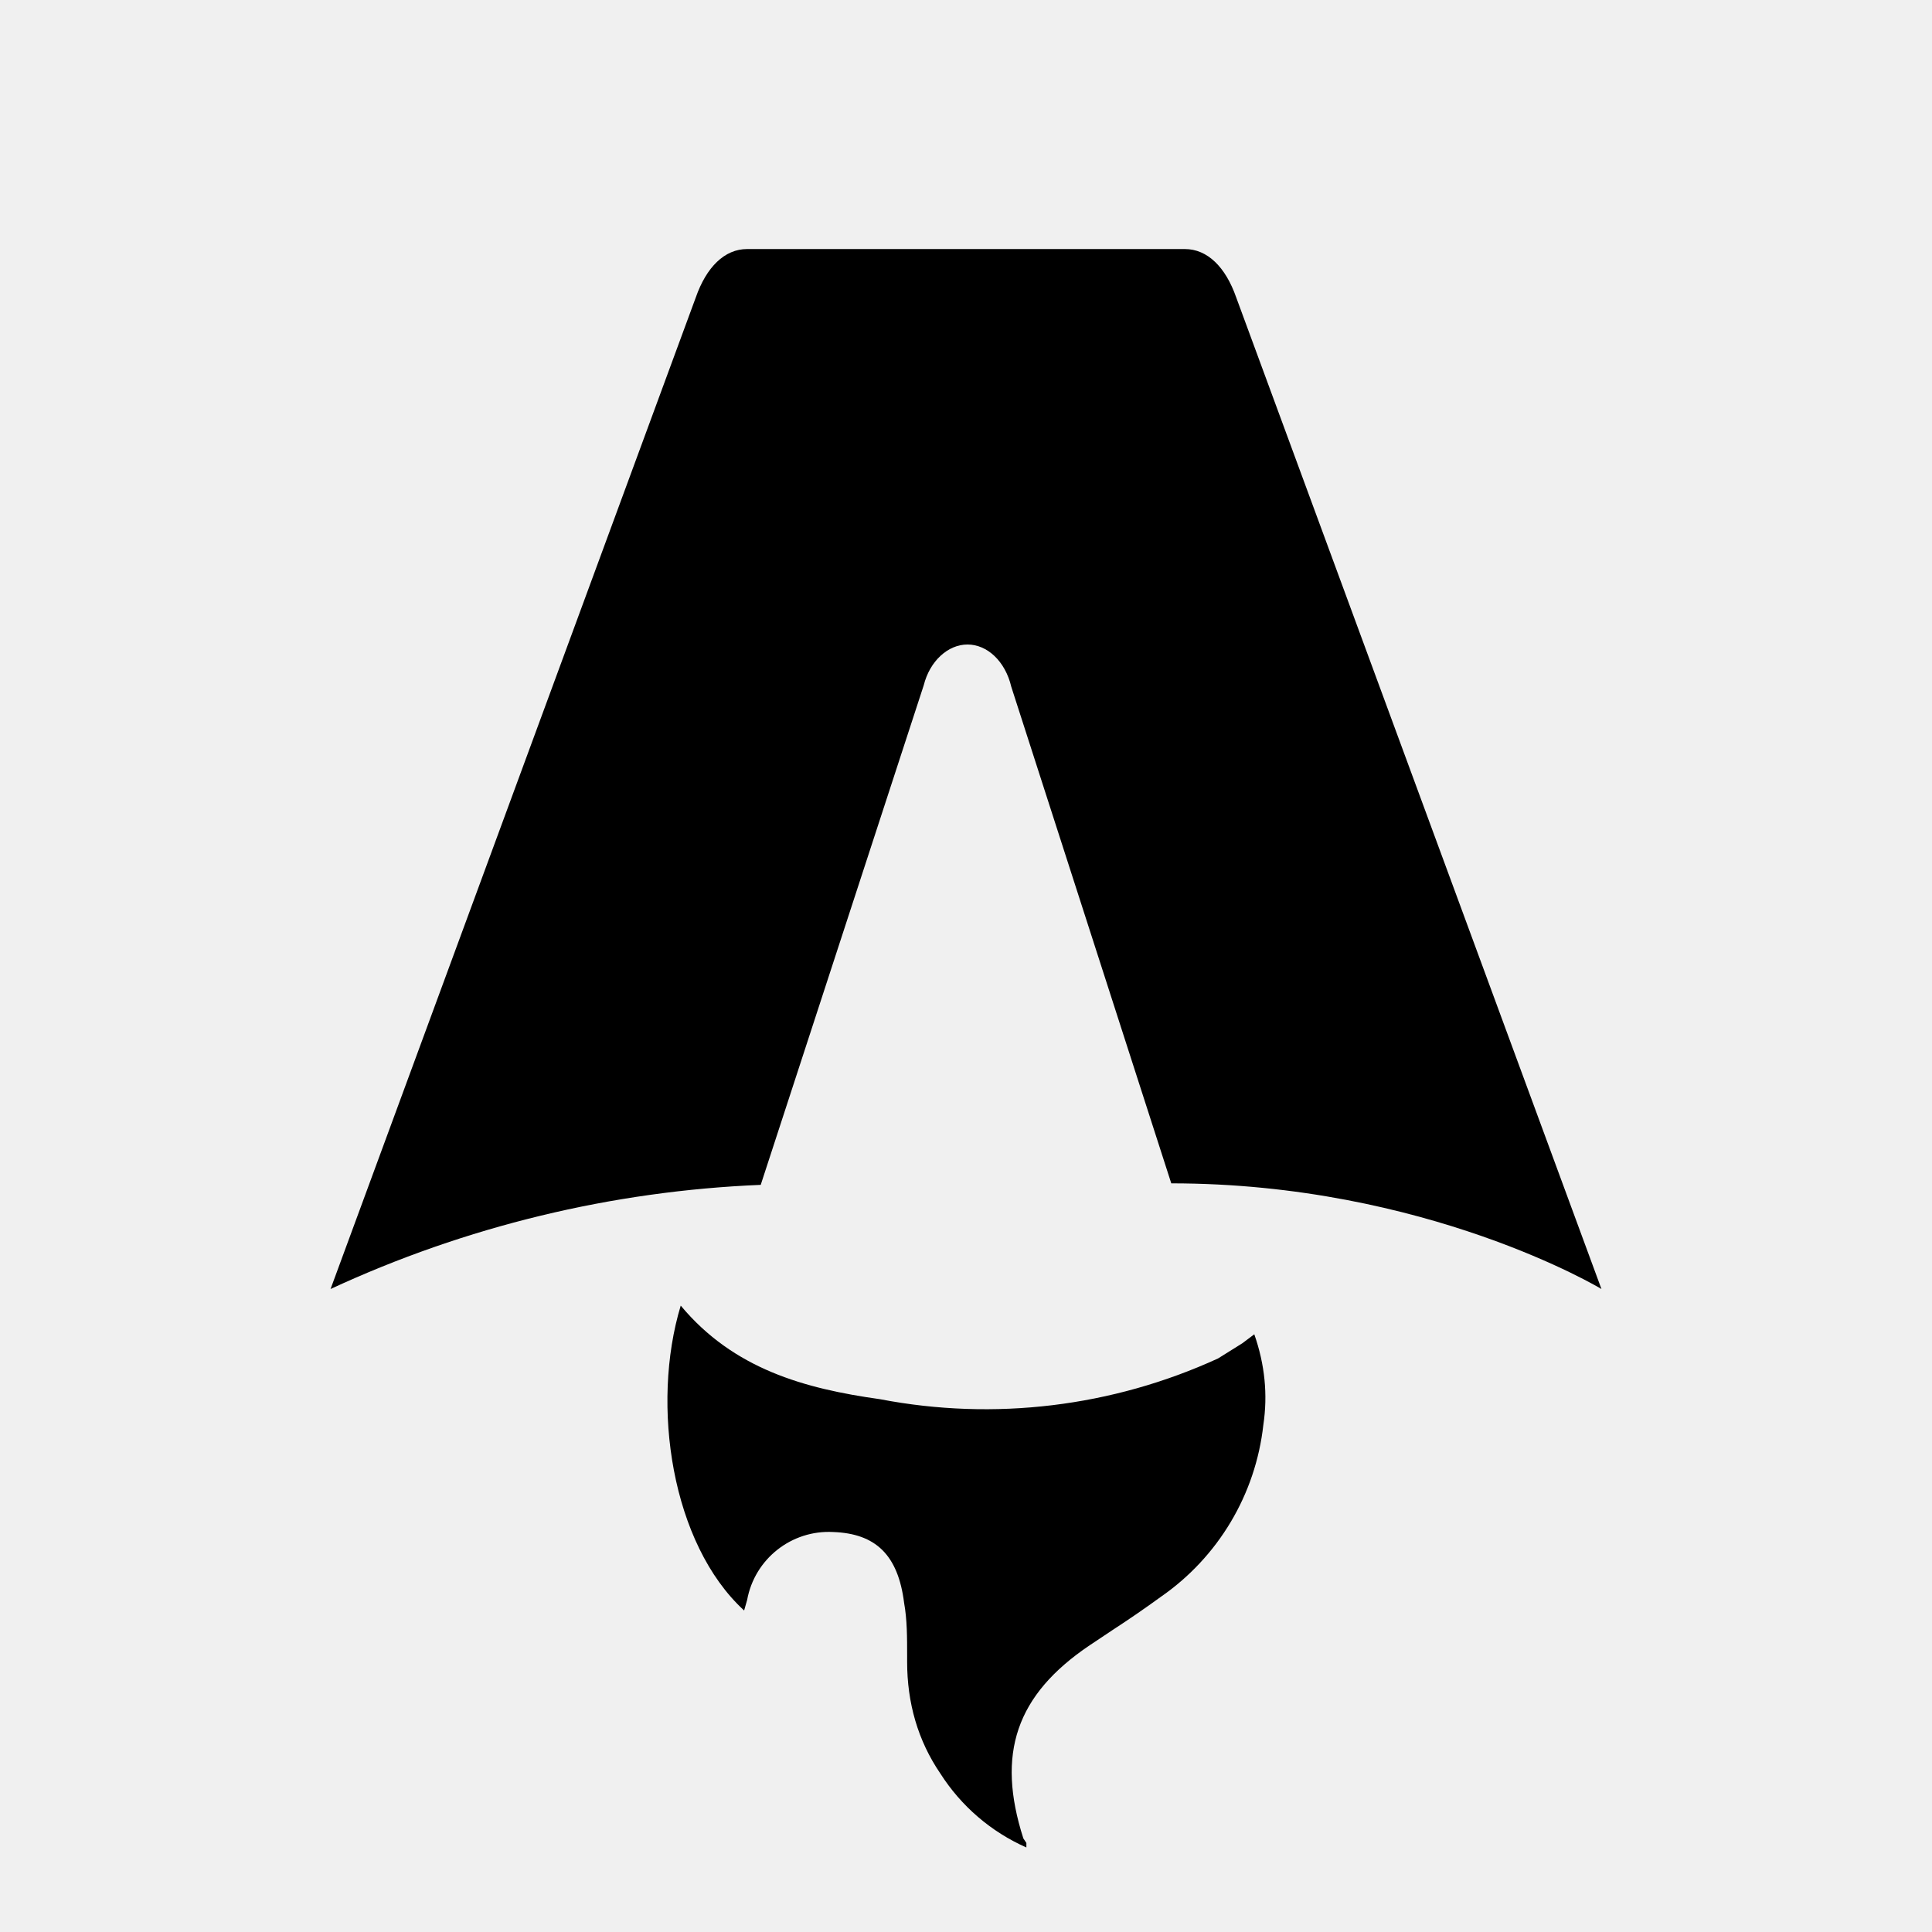
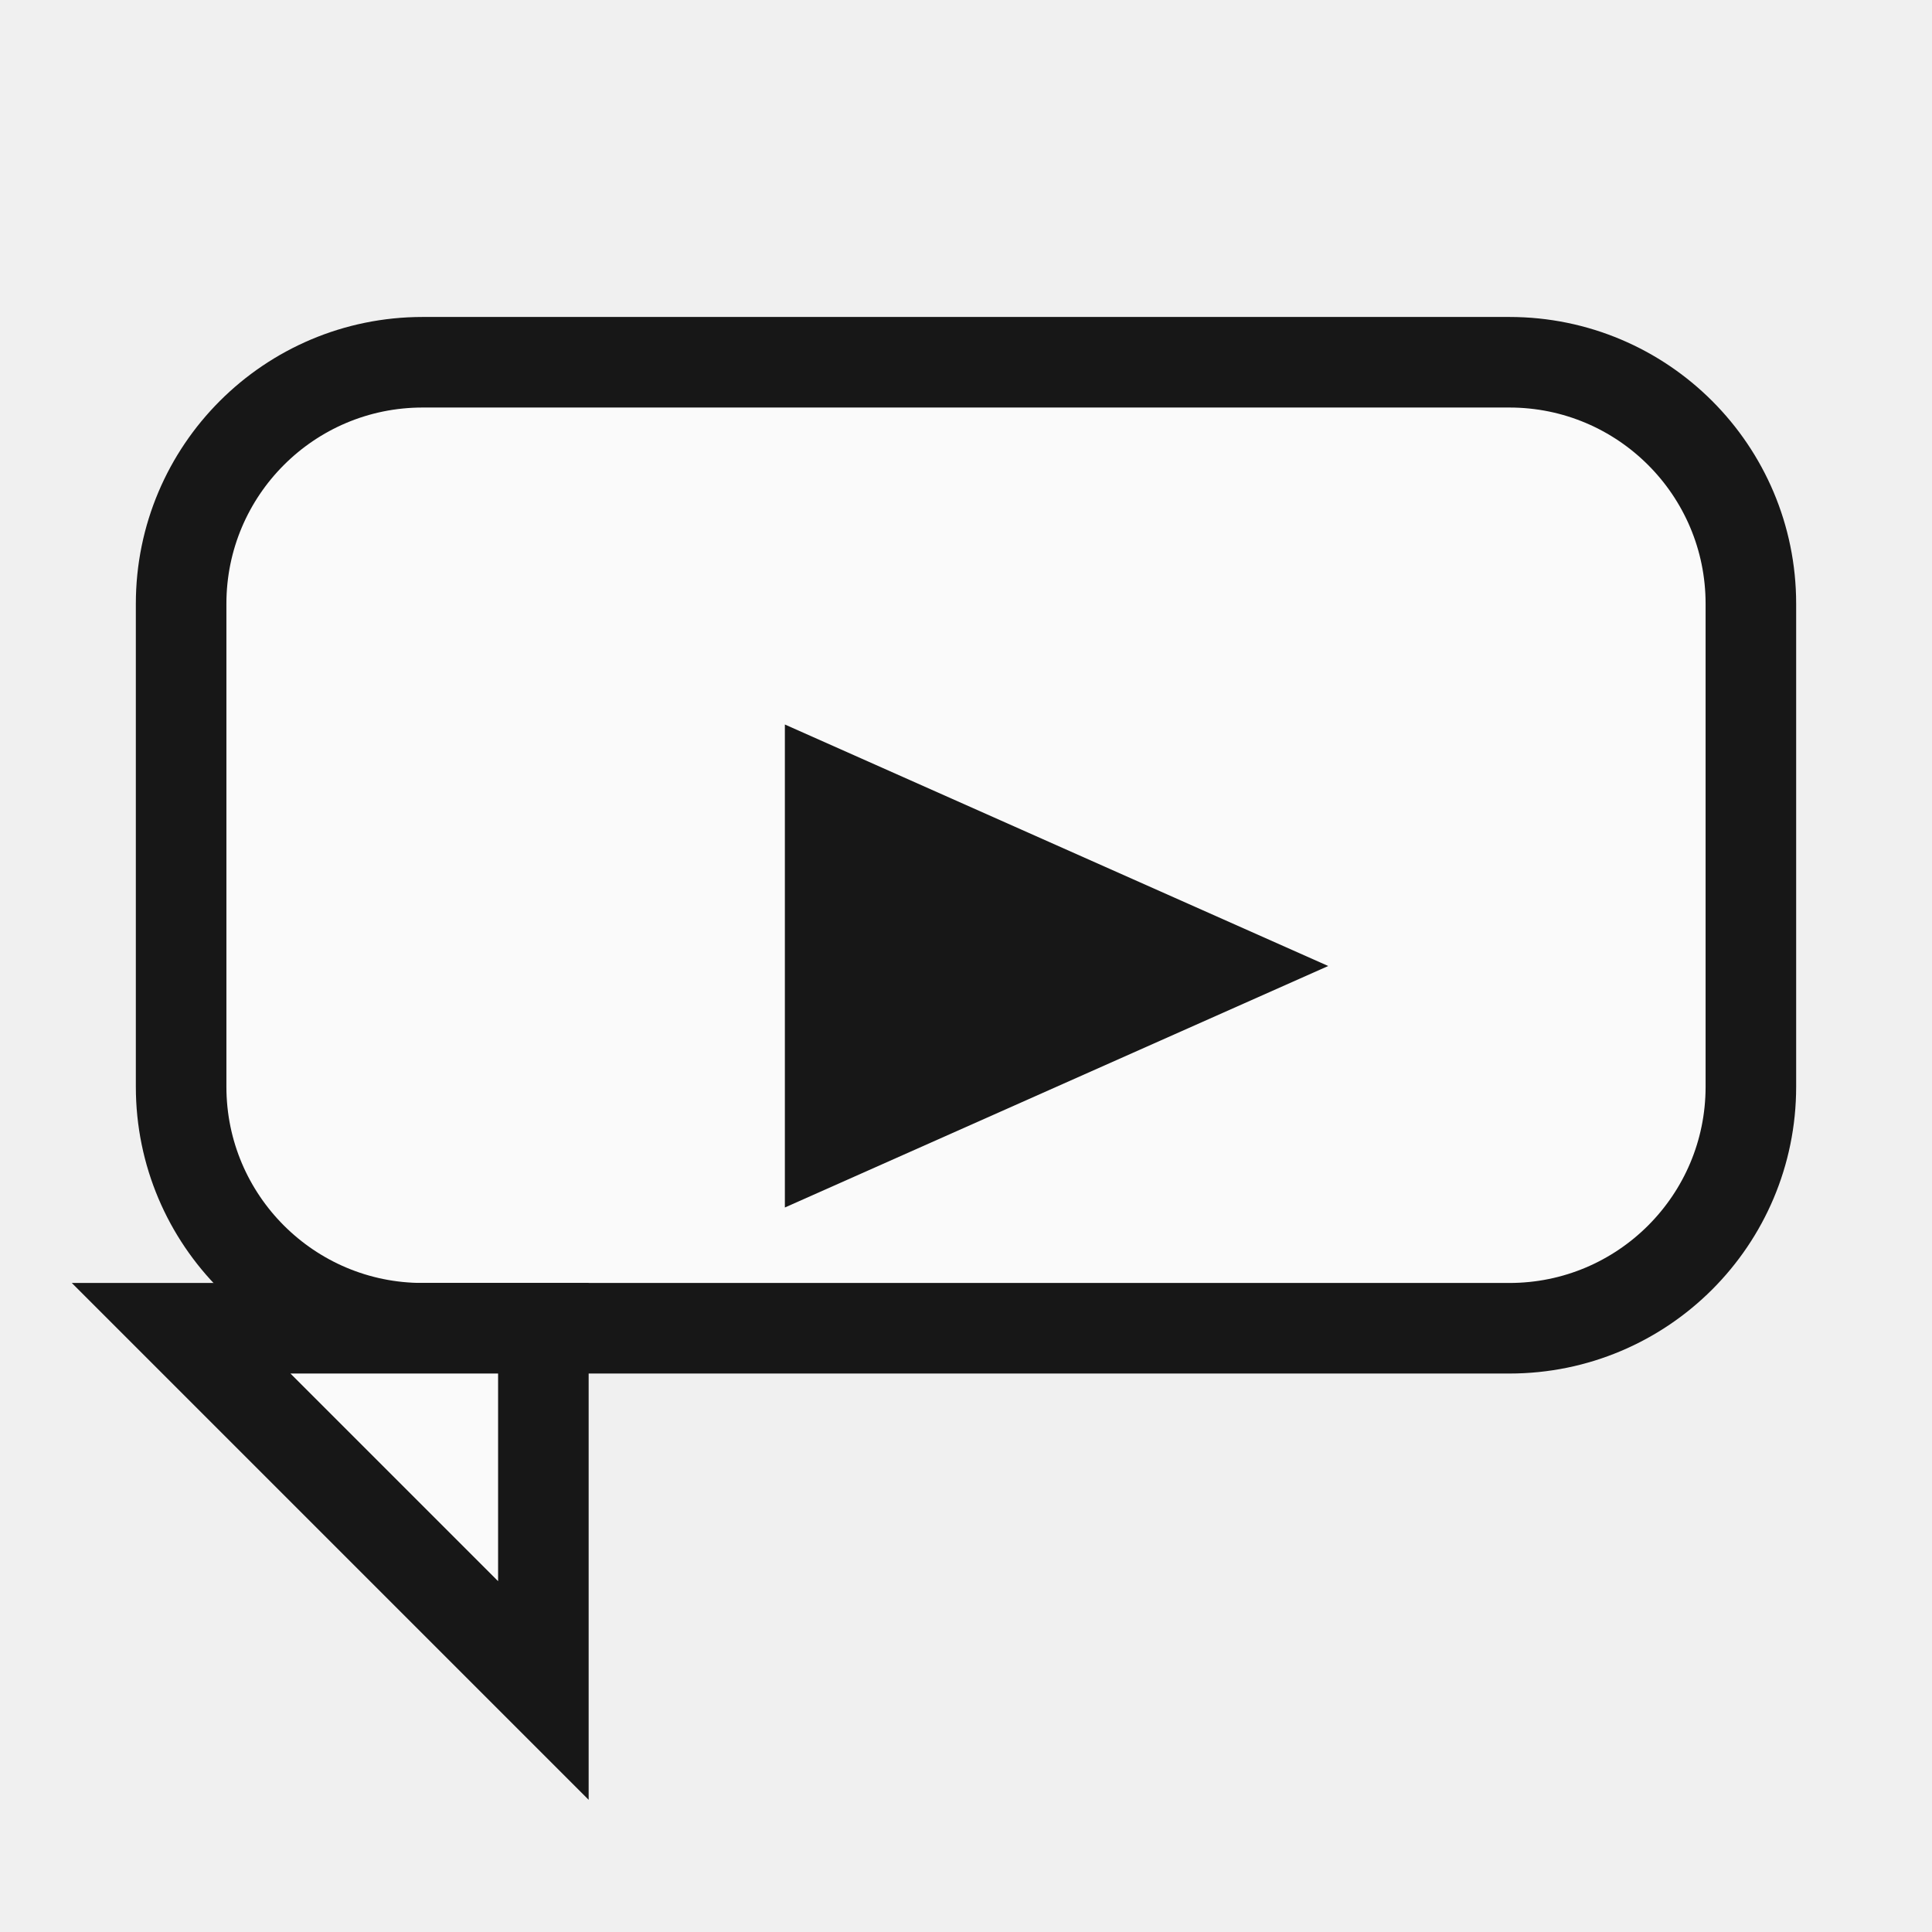
- <svg xmlns="http://www.w3.org/2000/svg" fill="none" viewBox="0 0 128 128">
-   <path d="M50.4 78.5a75.1 75.1 0 0 0-28.5 6.9l24.2-65.7c.7-2 1.9-3.2 3.4-3.2h29c1.5 0 2.7 1.2 3.4 3.2l24.2 65.7s-11.6-7-28.5-7L67 45.5c-.4-1.7-1.6-2.8-2.9-2.8-1.3 0-2.5 1.1-2.9 2.7L50.4 78.5Zm-1.1 28.2Zm-4.2-20.2c-2 6.6-.6 15.8 4.2 20.2a17.5 17.5 0 0 1 .2-.7 5.5 5.5 0 0 1 5.7-4.5c2.8.1 4.3 1.5 4.7 4.7.2 1.1.2 2.3.2 3.5v.4c0 2.7.7 5.2 2.2 7.4a13 13 0 0 0 5.7 4.9v-.3l-.2-.3c-1.8-5.6-.5-9.5 4.4-12.8l1.5-1a73 73 0 0 0 3.2-2.2 16 16 0 0 0 6.8-11.4c.3-2 .1-4-.6-6l-.8.6-1.6 1a37 37 0 0 1-22.4 2.7c-5-.7-9.7-2-13.2-6.2Z" />
-   <style>
-         path { fill: #000; }
-         @media (prefers-color-scheme: dark) {
-             path { fill: #FFF; }
-         }
-     </style>
+ <svg xmlns="http://www.w3.org/2000/svg" viewBox="0 0 32 32" fill="none">
+   <rect x="3" y="6" width="26" height="16" rx="4" stroke="#171717" stroke-width="1.5" fill="#fafafa" />
+   <polygon points="3,22 9,28 9,22" fill="#fafafa" stroke="#171717" stroke-width="1.5" />
+   <polygon points="13,12 22,16 13,20" fill="#171717" />
</svg>
